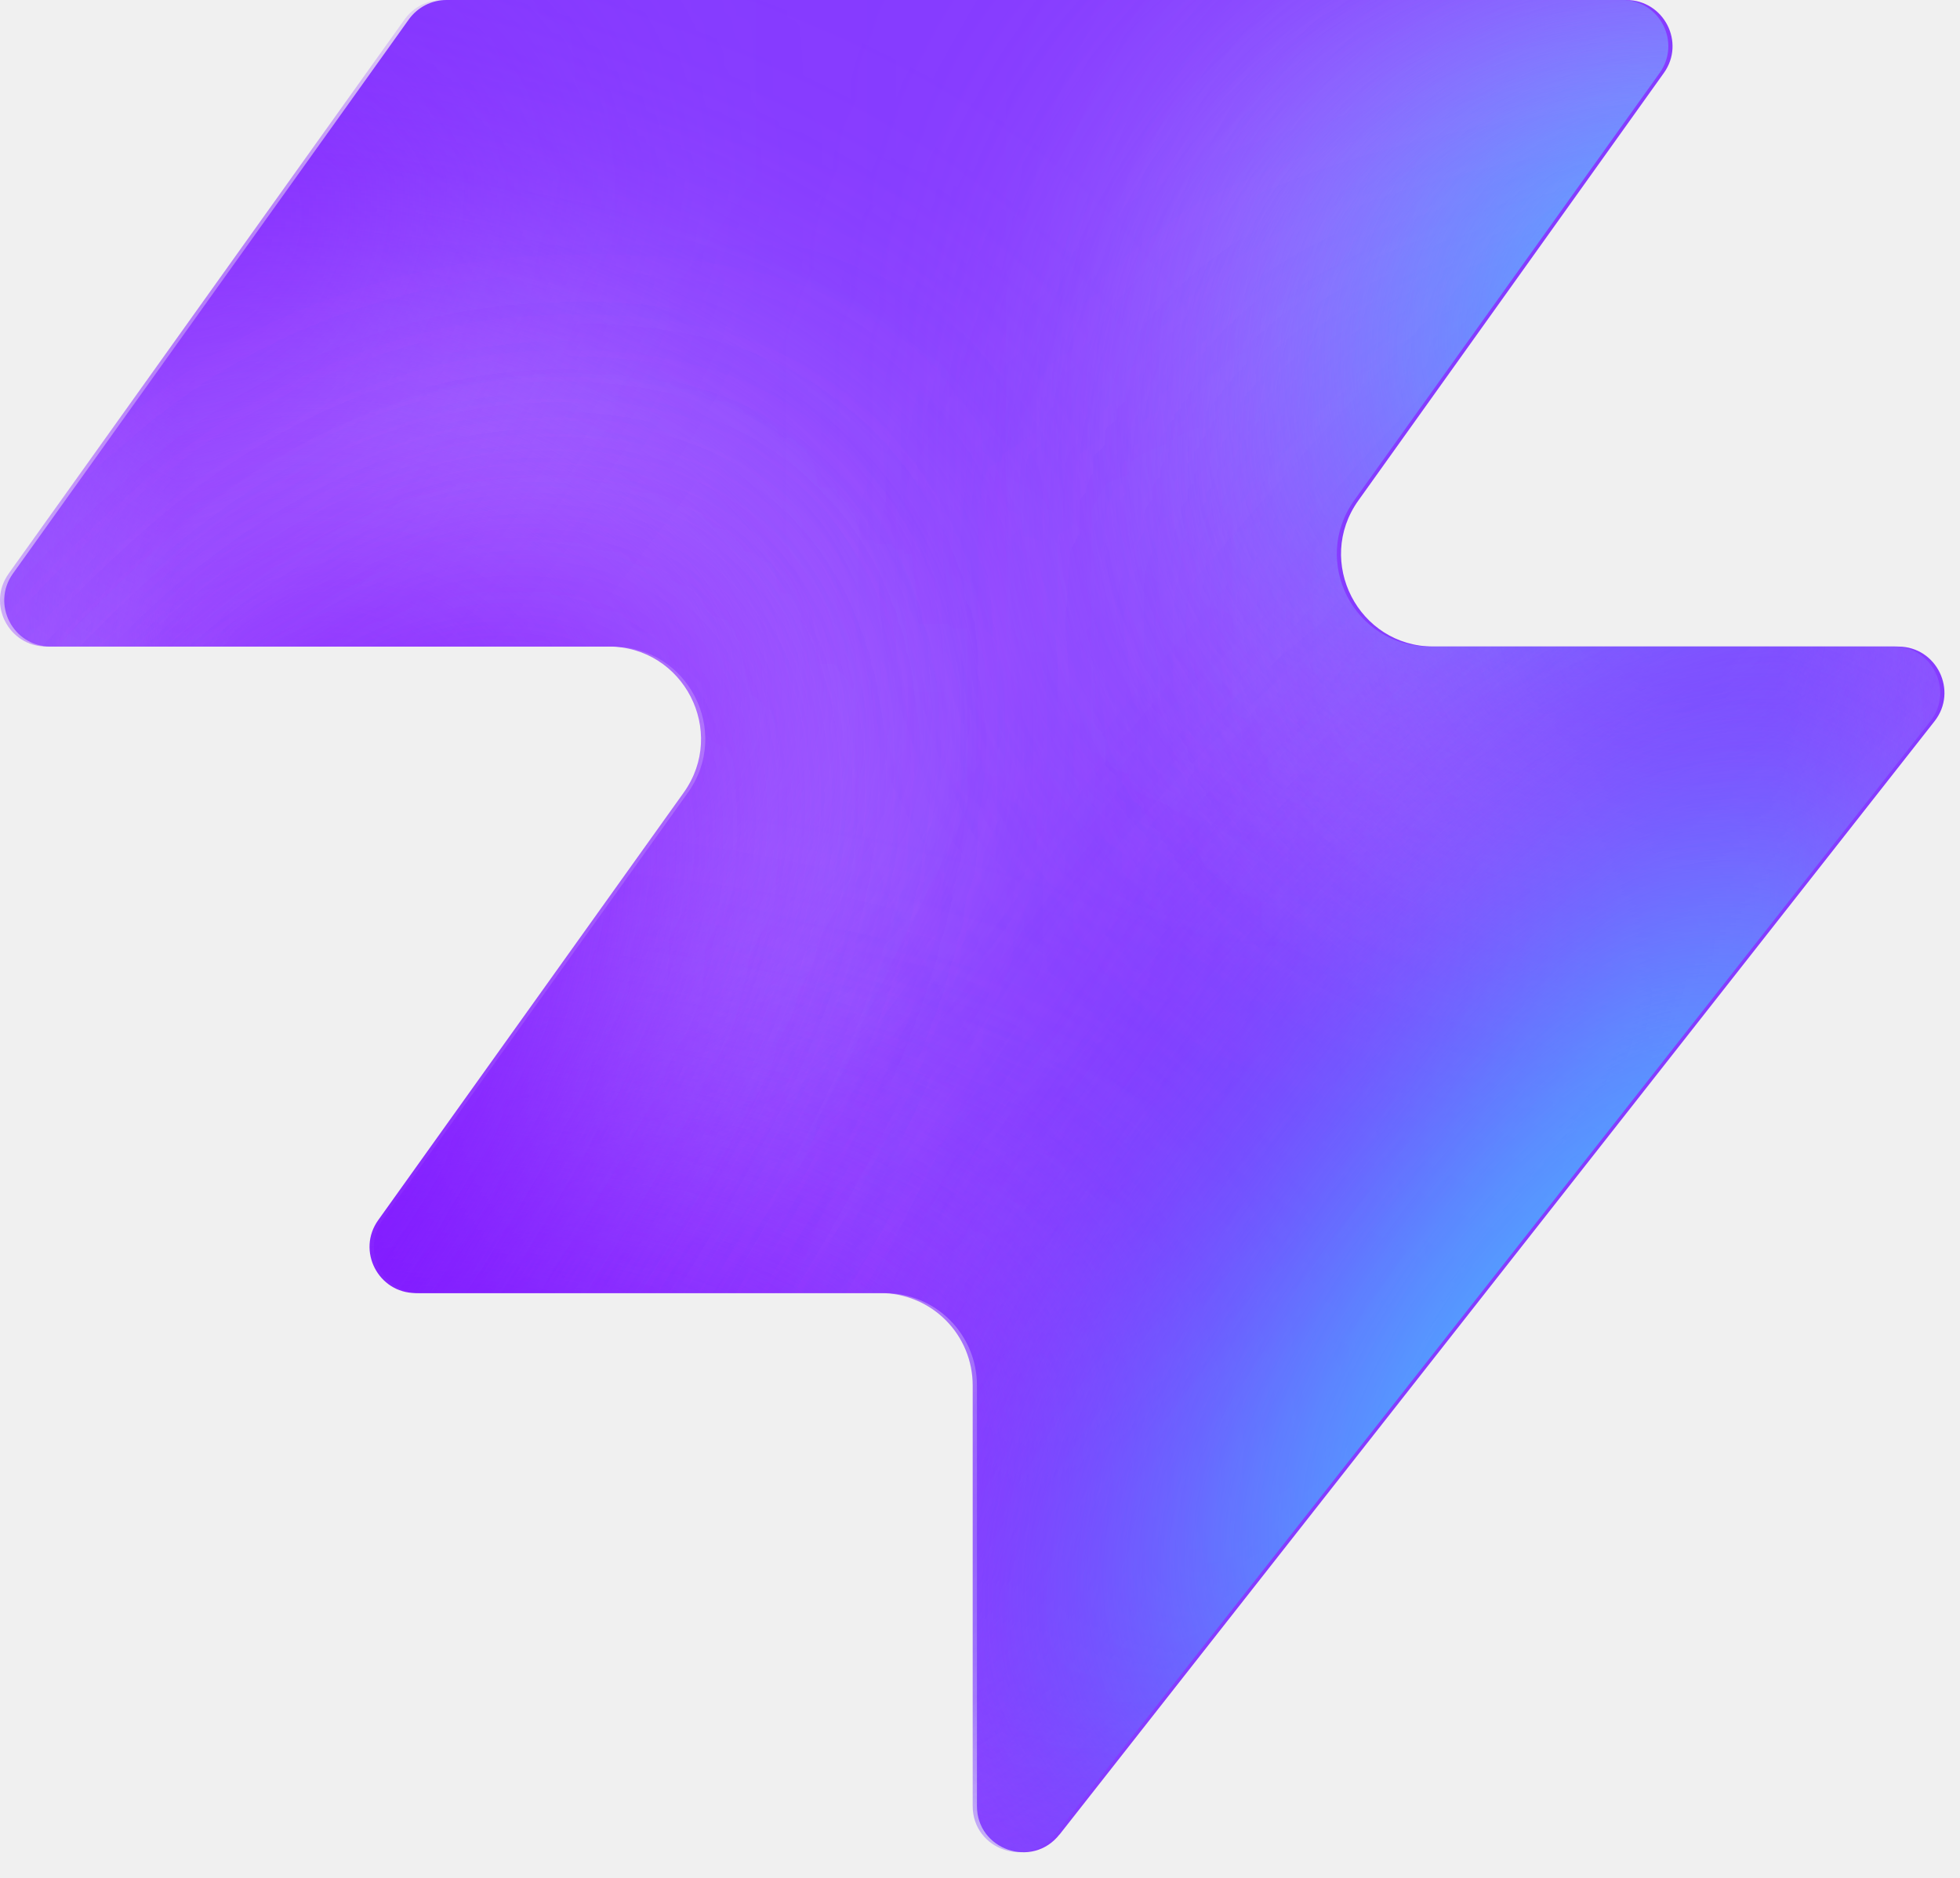
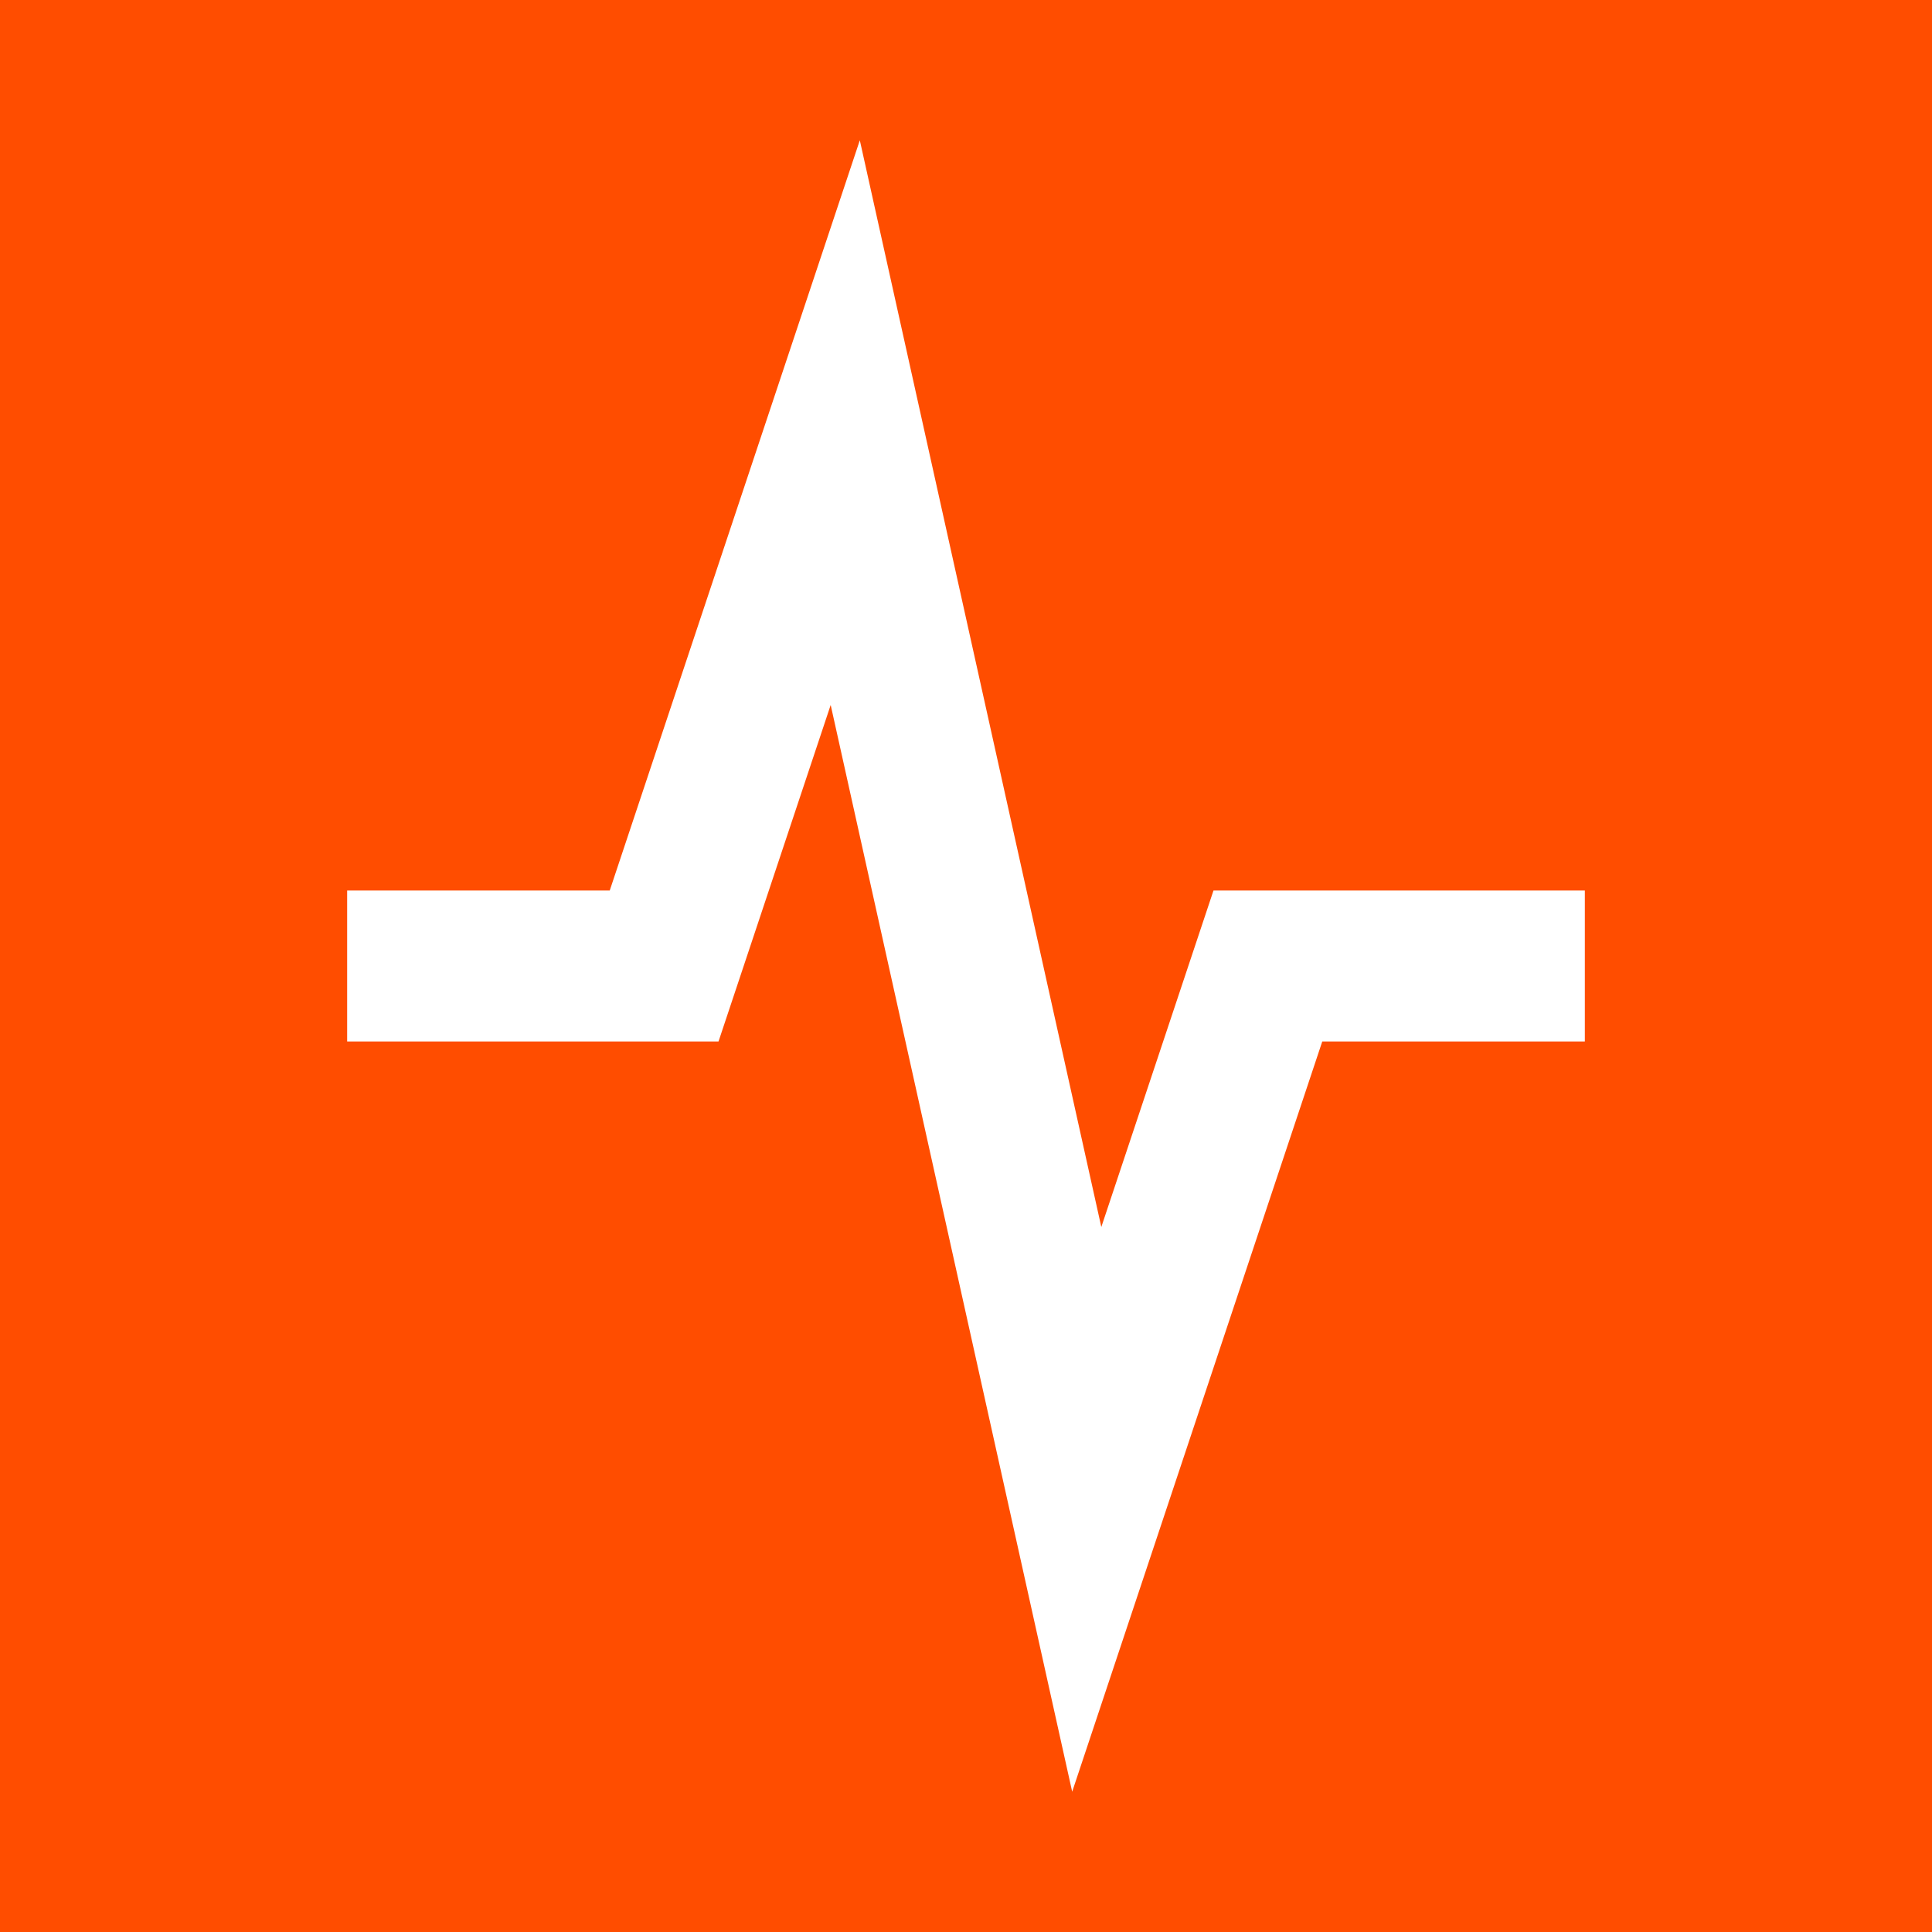
- <svg xmlns="http://www.w3.org/2000/svg" width="48" height="46" fill="none" viewBox="0 0 48 46">
-   <path fill="#863bff" d="M25.946 44.938c-.664.845-2.021.375-2.021-.698V33.937a2.26 2.26 0 0 0-2.262-2.262H10.287c-.92 0-1.456-1.04-.92-1.788l7.48-10.471c1.07-1.497 0-3.578-1.842-3.578H1.237c-.92 0-1.456-1.04-.92-1.788L10.013.474c.214-.297.556-.474.92-.474h28.894c.92 0 1.456 1.04.92 1.788l-7.48 10.471c-1.07 1.498 0 3.579 1.842 3.579h11.377c.943 0 1.473 1.088.89 1.83L25.947 44.94z" style="fill:#863bff;fill:color(display-p3 .525 .23 1);fill-opacity:1" />
-   <mask id="a" width="48" height="46" x="0" y="0" maskUnits="userSpaceOnUse" style="mask-type:alpha">
-     <path fill="#000" d="M25.842 44.938c-.664.844-2.021.375-2.021-.698V33.937a2.26 2.26 0 0 0-2.262-2.262H10.183c-.92 0-1.456-1.04-.92-1.788l7.48-10.471c1.07-1.498 0-3.579-1.842-3.579H1.133c-.92 0-1.456-1.04-.92-1.787L9.91.473c.214-.297.556-.474.92-.474h28.894c.92 0 1.456 1.04.92 1.788l-7.48 10.471c-1.07 1.498 0 3.578 1.842 3.578h11.377c.943 0 1.473 1.088.89 1.832L25.843 44.94z" style="fill:#000;fill-opacity:1" />
-   </mask>
-   <g mask="url(#a)">
-     <g filter="url(#b)">
-       <ellipse cx="5.508" cy="14.704" fill="#ede6ff" rx="5.508" ry="14.704" style="fill:#ede6ff;fill:color(display-p3 .927 .903 1);fill-opacity:1" transform="matrix(.00324 1 1 -.00324 -4.47 31.516)" />
-     </g>
-     <g filter="url(#c)">
-       <ellipse cx="10.399" cy="29.851" fill="#ede6ff" rx="10.399" ry="29.851" style="fill:#ede6ff;fill:color(display-p3 .927 .903 1);fill-opacity:1" transform="matrix(.00324 1 1 -.00324 -39.328 7.883)" />
-     </g>
-     <g filter="url(#d)">
-       <ellipse cx="5.508" cy="30.487" fill="#7e14ff" rx="5.508" ry="30.487" style="fill:#7e14ff;fill:color(display-p3 .492 .077 1);fill-opacity:1" transform="rotate(89.814 -25.913 -14.639)scale(1 -1)" />
-     </g>
-     <g filter="url(#e)">
-       <ellipse cx="5.508" cy="30.599" fill="#7e14ff" rx="5.508" ry="30.599" style="fill:#7e14ff;fill:color(display-p3 .492 .077 1);fill-opacity:1" transform="rotate(89.814 -32.644 -3.334)scale(1 -1)" />
-     </g>
-     <g filter="url(#f)">
-       <ellipse cx="5.508" cy="30.599" fill="#7e14ff" rx="5.508" ry="30.599" style="fill:#7e14ff;fill:color(display-p3 .492 .077 1);fill-opacity:1" transform="matrix(.00324 1 1 -.00324 -34.34 30.47)" />
-     </g>
-     <g filter="url(#g)">
-       <ellipse cx="14.072" cy="22.078" fill="#ede6ff" rx="14.072" ry="22.078" style="fill:#ede6ff;fill:color(display-p3 .927 .903 1);fill-opacity:1" transform="rotate(93.35 24.506 48.493)scale(-1 1)" />
-     </g>
-     <g filter="url(#h)">
-       <ellipse cx="3.47" cy="21.501" fill="#7e14ff" rx="3.47" ry="21.501" style="fill:#7e14ff;fill:color(display-p3 .492 .077 1);fill-opacity:1" transform="rotate(89.009 28.708 47.59)scale(-1 1)" />
-     </g>
-     <g filter="url(#i)">
-       <ellipse cx="3.47" cy="21.501" fill="#7e14ff" rx="3.47" ry="21.501" style="fill:#7e14ff;fill:color(display-p3 .492 .077 1);fill-opacity:1" transform="rotate(89.009 28.708 47.59)scale(-1 1)" />
-     </g>
-     <g filter="url(#j)">
-       <ellipse cx=".387" cy="8.972" fill="#7e14ff" rx="4.407" ry="29.108" style="fill:#7e14ff;fill:color(display-p3 .492 .077 1);fill-opacity:1" transform="rotate(39.51 .387 8.972)" />
-     </g>
-     <g filter="url(#k)">
-       <ellipse cx="47.523" cy="-6.092" fill="#7e14ff" rx="4.407" ry="29.108" style="fill:#7e14ff;fill:color(display-p3 .492 .077 1);fill-opacity:1" transform="rotate(37.892 47.523 -6.092)" />
-     </g>
-     <g filter="url(#l)">
-       <ellipse cx="41.412" cy="6.333" fill="#47bfff" rx="5.971" ry="9.665" style="fill:#47bfff;fill:color(display-p3 .28 .748 1);fill-opacity:1" transform="rotate(37.892 41.412 6.333)" />
-     </g>
-     <g filter="url(#m)">
-       <ellipse cx="-1.879" cy="38.332" fill="#7e14ff" rx="4.407" ry="29.108" style="fill:#7e14ff;fill:color(display-p3 .492 .077 1);fill-opacity:1" transform="rotate(37.892 -1.88 38.332)" />
-     </g>
-     <g filter="url(#n)">
-       <ellipse cx="-1.879" cy="38.332" fill="#7e14ff" rx="4.407" ry="29.108" style="fill:#7e14ff;fill:color(display-p3 .492 .077 1);fill-opacity:1" transform="rotate(37.892 -1.88 38.332)" />
-     </g>
-     <g filter="url(#o)">
-       <ellipse cx="35.651" cy="29.907" fill="#7e14ff" rx="4.407" ry="29.108" style="fill:#7e14ff;fill:color(display-p3 .492 .077 1);fill-opacity:1" transform="rotate(37.892 35.651 29.907)" />
-     </g>
-     <g filter="url(#p)">
-       <ellipse cx="38.418" cy="32.4" fill="#47bfff" rx="5.971" ry="15.297" style="fill:#47bfff;fill:color(display-p3 .28 .748 1);fill-opacity:1" transform="rotate(37.892 38.418 32.4)" />
-     </g>
-   </g>
-   <defs>
-     <filter id="b" width="60.045" height="41.654" x="-19.77" y="16.149" color-interpolation-filters="sRGB" filterUnits="userSpaceOnUse">
-       <feFlood flood-opacity="0" result="BackgroundImageFix" />
-       <feBlend in="SourceGraphic" in2="BackgroundImageFix" result="shape" />
-       <feGaussianBlur result="effect1_foregroundBlur_2002_17158" stdDeviation="7.659" />
-     </filter>
-     <filter id="c" width="90.34" height="51.437" x="-54.613" y="-7.533" color-interpolation-filters="sRGB" filterUnits="userSpaceOnUse">
-       <feFlood flood-opacity="0" result="BackgroundImageFix" />
-       <feBlend in="SourceGraphic" in2="BackgroundImageFix" result="shape" />
-       <feGaussianBlur result="effect1_foregroundBlur_2002_17158" stdDeviation="7.659" />
-     </filter>
-     <filter id="d" width="79.355" height="29.4" x="-49.64" y="2.03" color-interpolation-filters="sRGB" filterUnits="userSpaceOnUse">
-       <feFlood flood-opacity="0" result="BackgroundImageFix" />
-       <feBlend in="SourceGraphic" in2="BackgroundImageFix" result="shape" />
-       <feGaussianBlur result="effect1_foregroundBlur_2002_17158" stdDeviation="4.596" />
-     </filter>
-     <filter id="e" width="79.579" height="29.4" x="-45.045" y="20.029" color-interpolation-filters="sRGB" filterUnits="userSpaceOnUse">
-       <feFlood flood-opacity="0" result="BackgroundImageFix" />
-       <feBlend in="SourceGraphic" in2="BackgroundImageFix" result="shape" />
-       <feGaussianBlur result="effect1_foregroundBlur_2002_17158" stdDeviation="4.596" />
-     </filter>
-     <filter id="f" width="79.579" height="29.4" x="-43.513" y="21.178" color-interpolation-filters="sRGB" filterUnits="userSpaceOnUse">
-       <feFlood flood-opacity="0" result="BackgroundImageFix" />
-       <feBlend in="SourceGraphic" in2="BackgroundImageFix" result="shape" />
-       <feGaussianBlur result="effect1_foregroundBlur_2002_17158" stdDeviation="4.596" />
-     </filter>
-     <filter id="g" width="74.749" height="58.852" x="15.756" y="-17.901" color-interpolation-filters="sRGB" filterUnits="userSpaceOnUse">
-       <feFlood flood-opacity="0" result="BackgroundImageFix" />
-       <feBlend in="SourceGraphic" in2="BackgroundImageFix" result="shape" />
-       <feGaussianBlur result="effect1_foregroundBlur_2002_17158" stdDeviation="7.659" />
-     </filter>
-     <filter id="h" width="61.377" height="25.362" x="23.548" y="2.284" color-interpolation-filters="sRGB" filterUnits="userSpaceOnUse">
-       <feFlood flood-opacity="0" result="BackgroundImageFix" />
-       <feBlend in="SourceGraphic" in2="BackgroundImageFix" result="shape" />
-       <feGaussianBlur result="effect1_foregroundBlur_2002_17158" stdDeviation="4.596" />
-     </filter>
-     <filter id="i" width="61.377" height="25.362" x="23.548" y="2.284" color-interpolation-filters="sRGB" filterUnits="userSpaceOnUse">
-       <feFlood flood-opacity="0" result="BackgroundImageFix" />
-       <feBlend in="SourceGraphic" in2="BackgroundImageFix" result="shape" />
-       <feGaussianBlur result="effect1_foregroundBlur_2002_17158" stdDeviation="4.596" />
-     </filter>
-     <filter id="j" width="56.045" height="63.649" x="-27.636" y="-22.853" color-interpolation-filters="sRGB" filterUnits="userSpaceOnUse">
-       <feFlood flood-opacity="0" result="BackgroundImageFix" />
-       <feBlend in="SourceGraphic" in2="BackgroundImageFix" result="shape" />
-       <feGaussianBlur result="effect1_foregroundBlur_2002_17158" stdDeviation="4.596" />
-     </filter>
-     <filter id="k" width="54.814" height="64.646" x="20.116" y="-38.415" color-interpolation-filters="sRGB" filterUnits="userSpaceOnUse">
-       <feFlood flood-opacity="0" result="BackgroundImageFix" />
-       <feBlend in="SourceGraphic" in2="BackgroundImageFix" result="shape" />
-       <feGaussianBlur result="effect1_foregroundBlur_2002_17158" stdDeviation="4.596" />
-     </filter>
-     <filter id="l" width="33.541" height="35.313" x="24.641" y="-11.323" color-interpolation-filters="sRGB" filterUnits="userSpaceOnUse">
-       <feFlood flood-opacity="0" result="BackgroundImageFix" />
-       <feBlend in="SourceGraphic" in2="BackgroundImageFix" result="shape" />
-       <feGaussianBlur result="effect1_foregroundBlur_2002_17158" stdDeviation="4.596" />
-     </filter>
-     <filter id="m" width="54.814" height="64.646" x="-29.286" y="6.009" color-interpolation-filters="sRGB" filterUnits="userSpaceOnUse">
-       <feFlood flood-opacity="0" result="BackgroundImageFix" />
-       <feBlend in="SourceGraphic" in2="BackgroundImageFix" result="shape" />
-       <feGaussianBlur result="effect1_foregroundBlur_2002_17158" stdDeviation="4.596" />
-     </filter>
-     <filter id="n" width="54.814" height="64.646" x="-29.286" y="6.009" color-interpolation-filters="sRGB" filterUnits="userSpaceOnUse">
-       <feFlood flood-opacity="0" result="BackgroundImageFix" />
-       <feBlend in="SourceGraphic" in2="BackgroundImageFix" result="shape" />
-       <feGaussianBlur result="effect1_foregroundBlur_2002_17158" stdDeviation="4.596" />
-     </filter>
-     <filter id="o" width="54.814" height="64.646" x="8.244" y="-2.416" color-interpolation-filters="sRGB" filterUnits="userSpaceOnUse">
-       <feFlood flood-opacity="0" result="BackgroundImageFix" />
-       <feBlend in="SourceGraphic" in2="BackgroundImageFix" result="shape" />
-       <feGaussianBlur result="effect1_foregroundBlur_2002_17158" stdDeviation="4.596" />
-     </filter>
-     <filter id="p" width="39.409" height="43.623" x="18.713" y="10.588" color-interpolation-filters="sRGB" filterUnits="userSpaceOnUse">
-       <feFlood flood-opacity="0" result="BackgroundImageFix" />
-       <feBlend in="SourceGraphic" in2="BackgroundImageFix" result="shape" />
-       <feGaussianBlur result="effect1_foregroundBlur_2002_17158" stdDeviation="4.596" />
-     </filter>
-   </defs>
+ <svg xmlns="http://www.w3.org/2000/svg" width="32" height="32" viewBox="0 0 32 32" fill="none">
+   <rect width="32" height="32" fill="#FF4D00" />
+   <path d="M25 16H21L18 25L14 7L11 16H7" stroke="white" stroke-width="2.5" stroke-linecap="square" stroke-linejoin="square" />
</svg>
